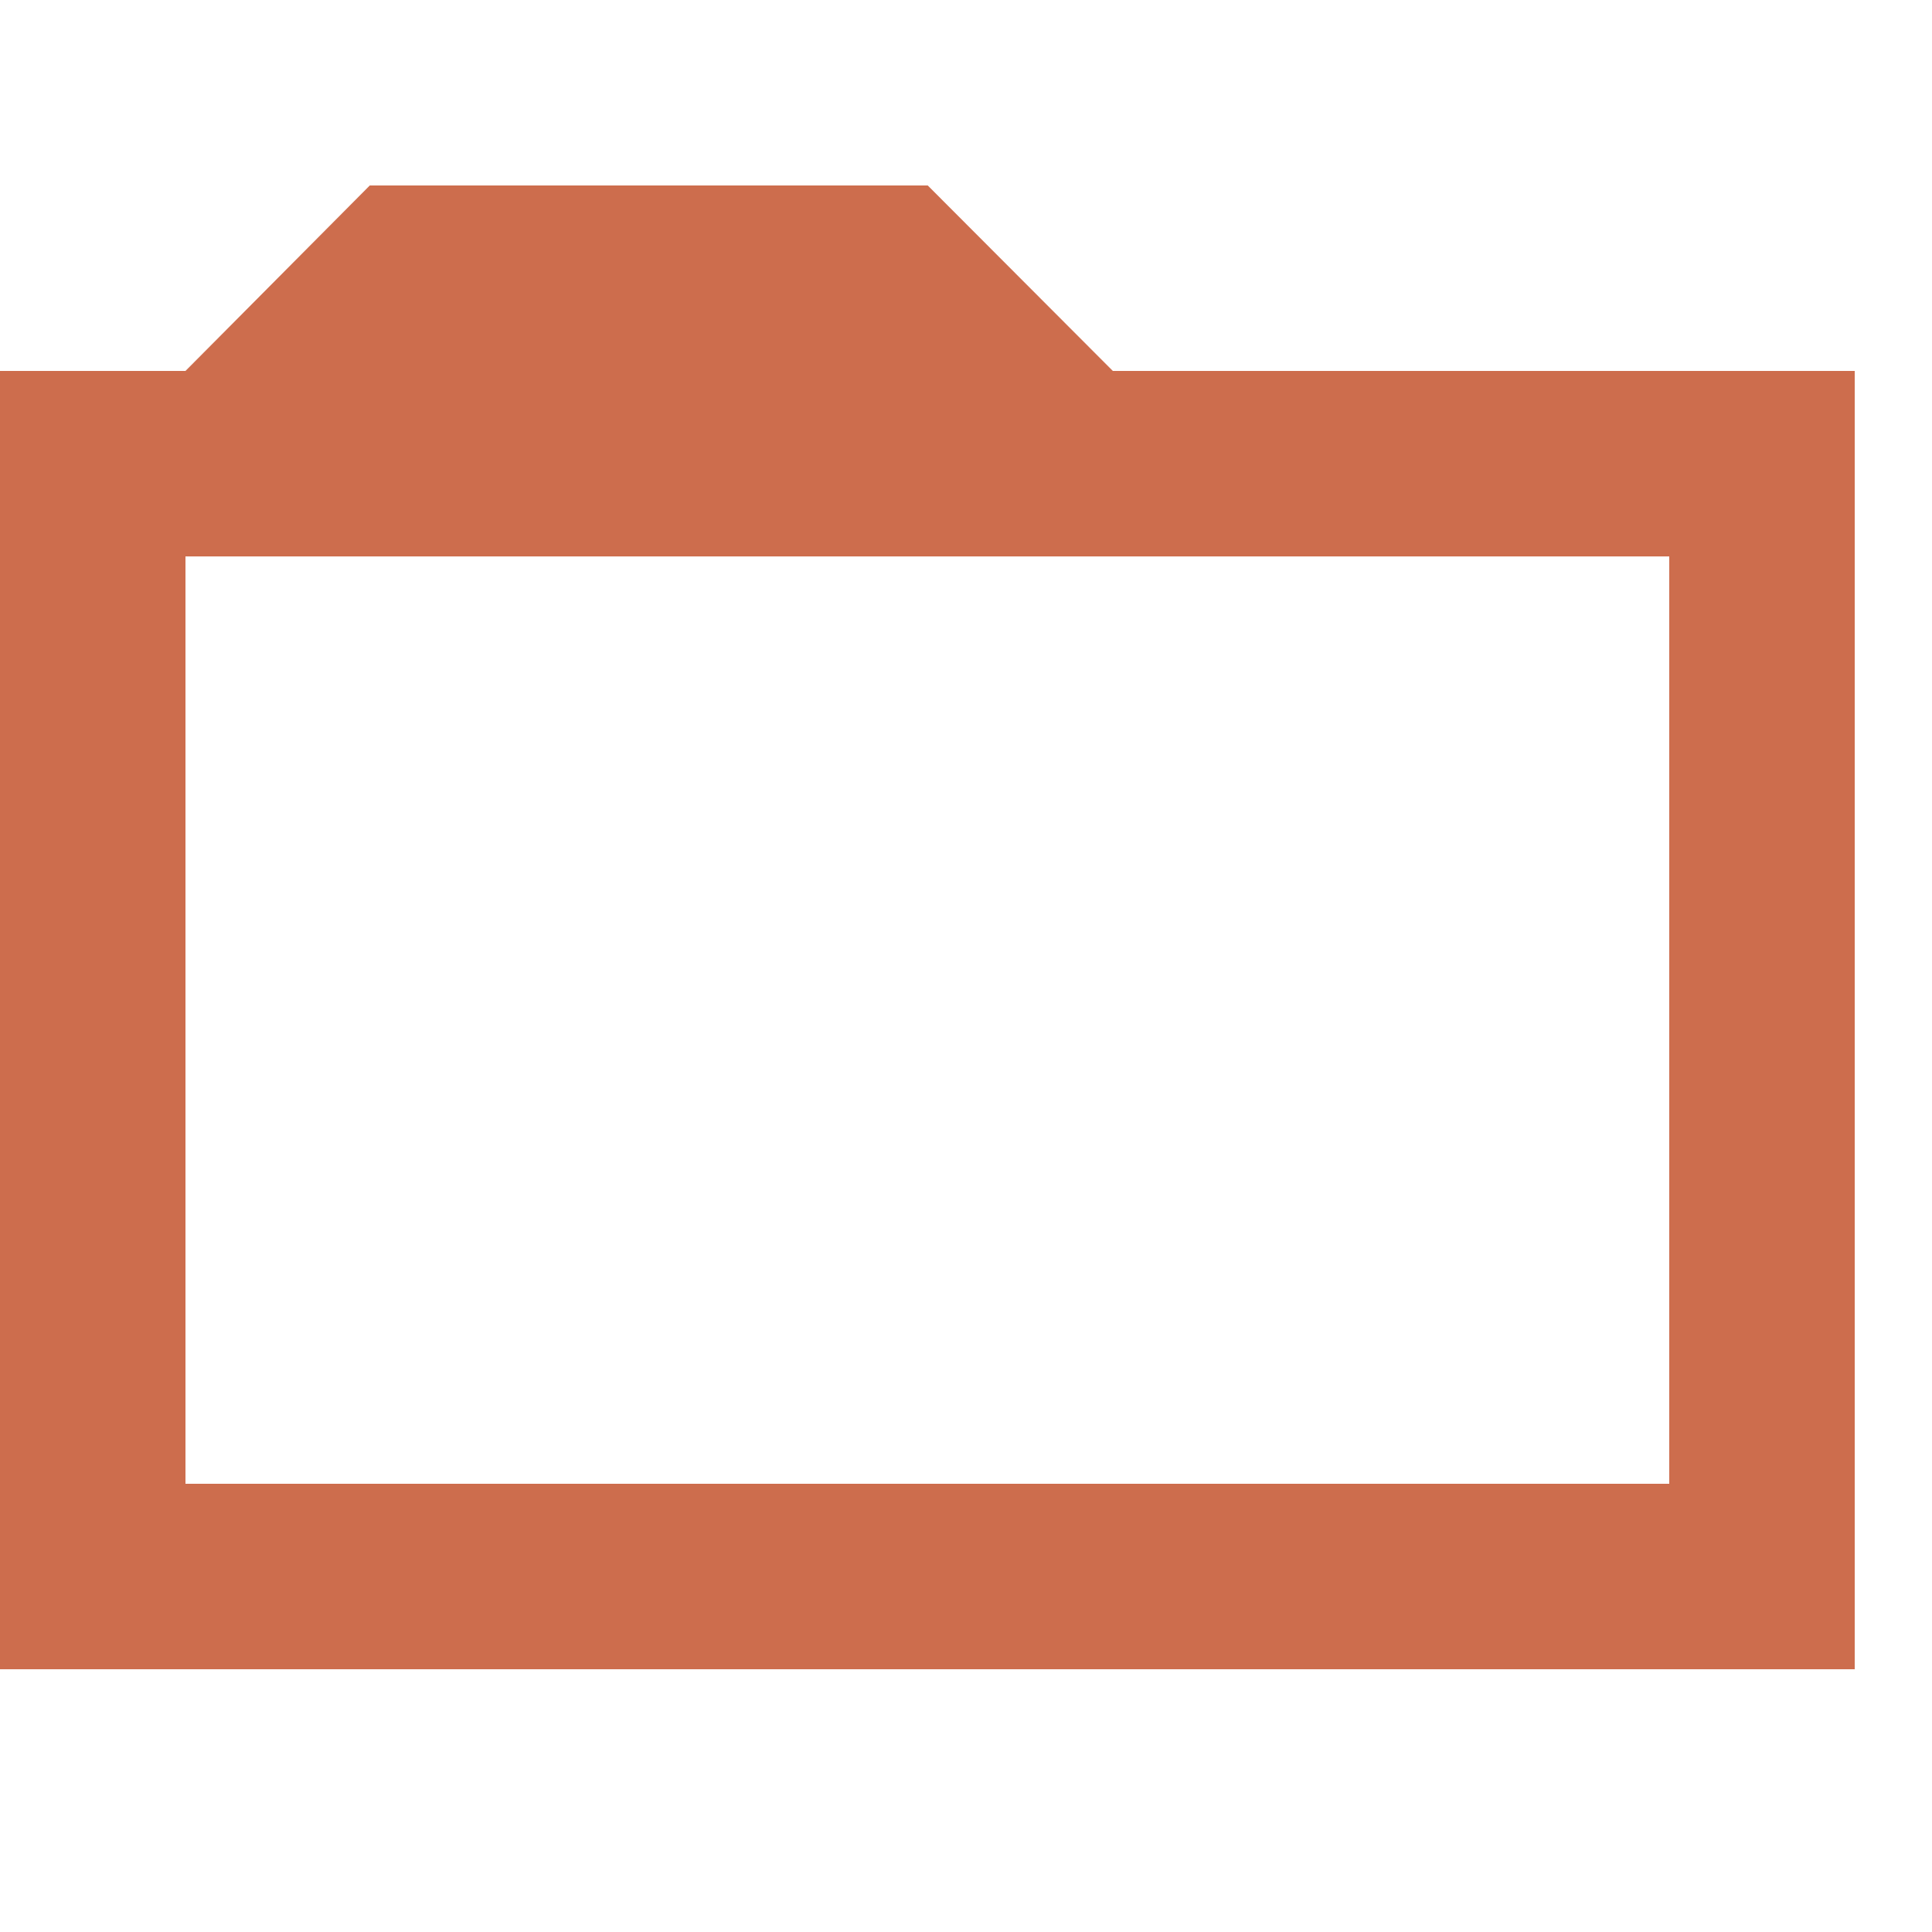
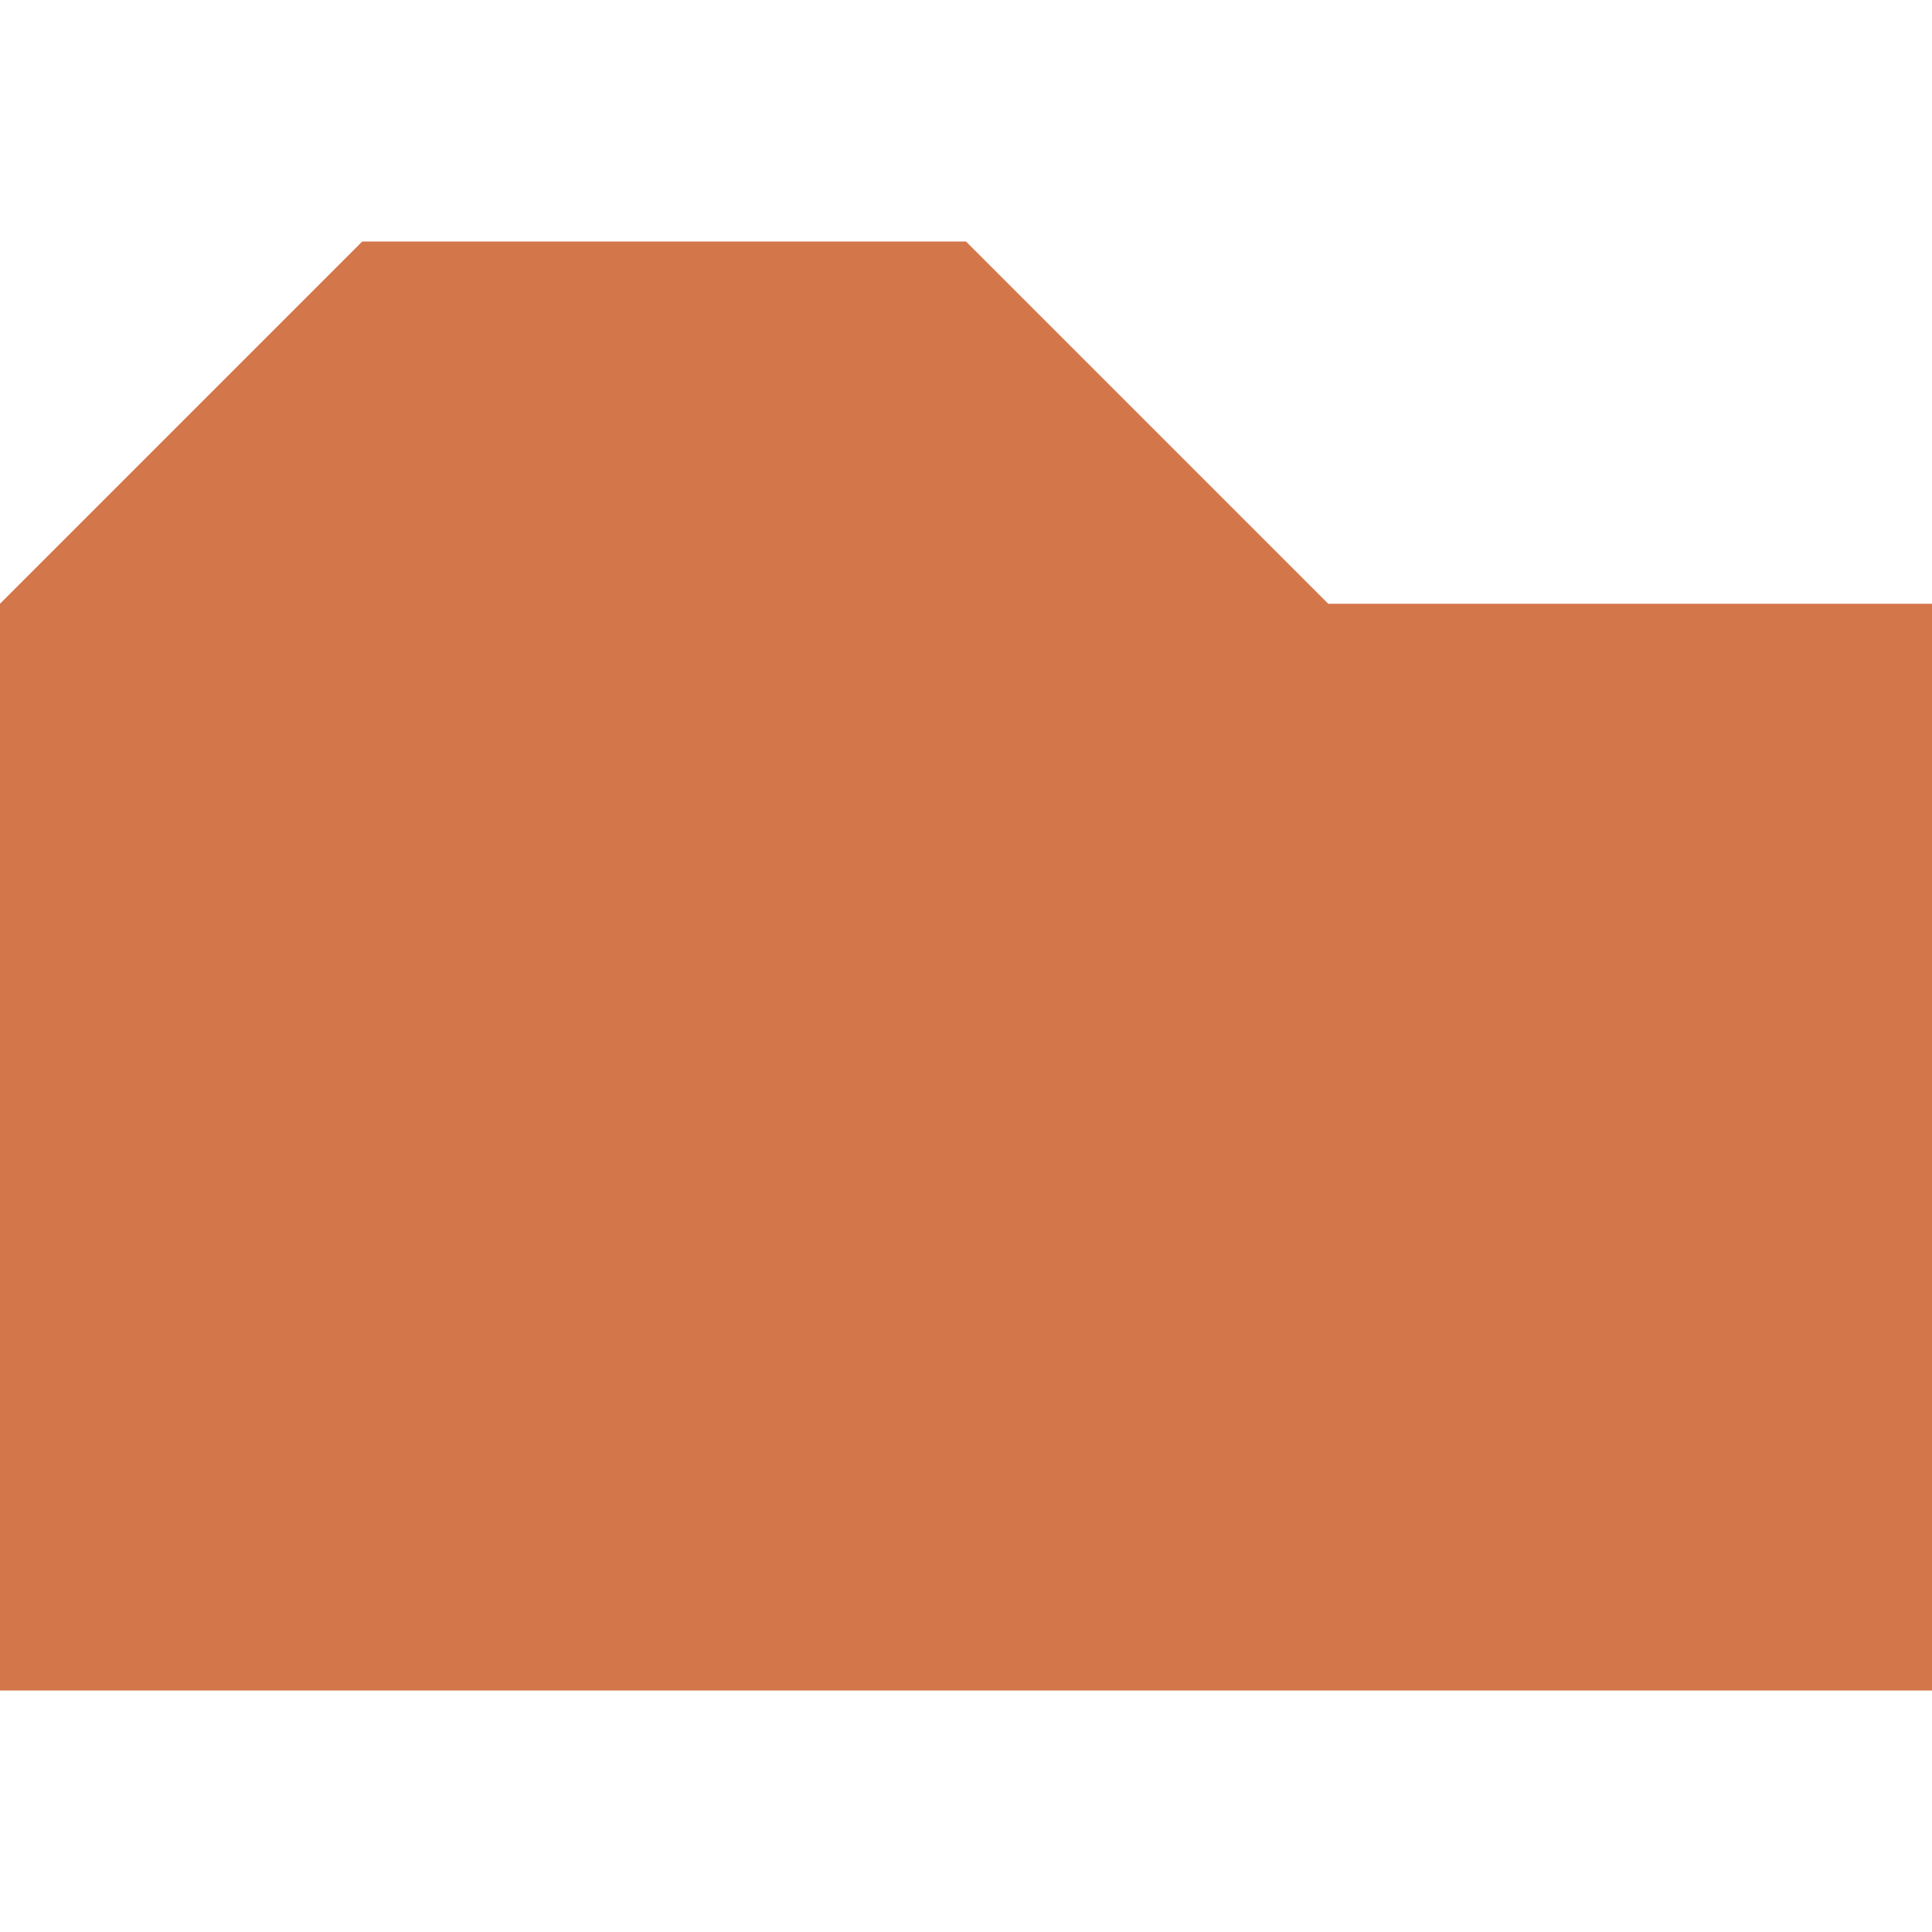
- <svg xmlns="http://www.w3.org/2000/svg" width="100%" height="100%" viewBox="0 0 5 5" version="1.1" xml:space="preserve" style="fill-rule:evenodd;clip-rule:evenodd;stroke-linejoin:round;stroke-miterlimit:1.414;">
-   <path d="M0.48,0.96l0.477,-0.48l1.444,0l0.479,0.48l1.92,0l0,3.36l-4.8,0l0,-3.36l0.48,0Zm3.84,0.48l-3.84,0l0,2.4l3.84,0l0,-2.4Z" style="fill:#cd6d4d;" />
+ <svg xmlns="http://www.w3.org/2000/svg" width="100%" height="100%" viewBox="0 0 16 16" version="1.1" xml:space="preserve" style="fill-rule:evenodd;clip-rule:evenodd;stroke-linejoin:round;stroke-miterlimit:1.414;">
+   <path d="M0,5l3,-3l5,0l3,3l5,0l0,9l-16,0l0,-9Z" style="fill:#d3764a;" />
</svg>
